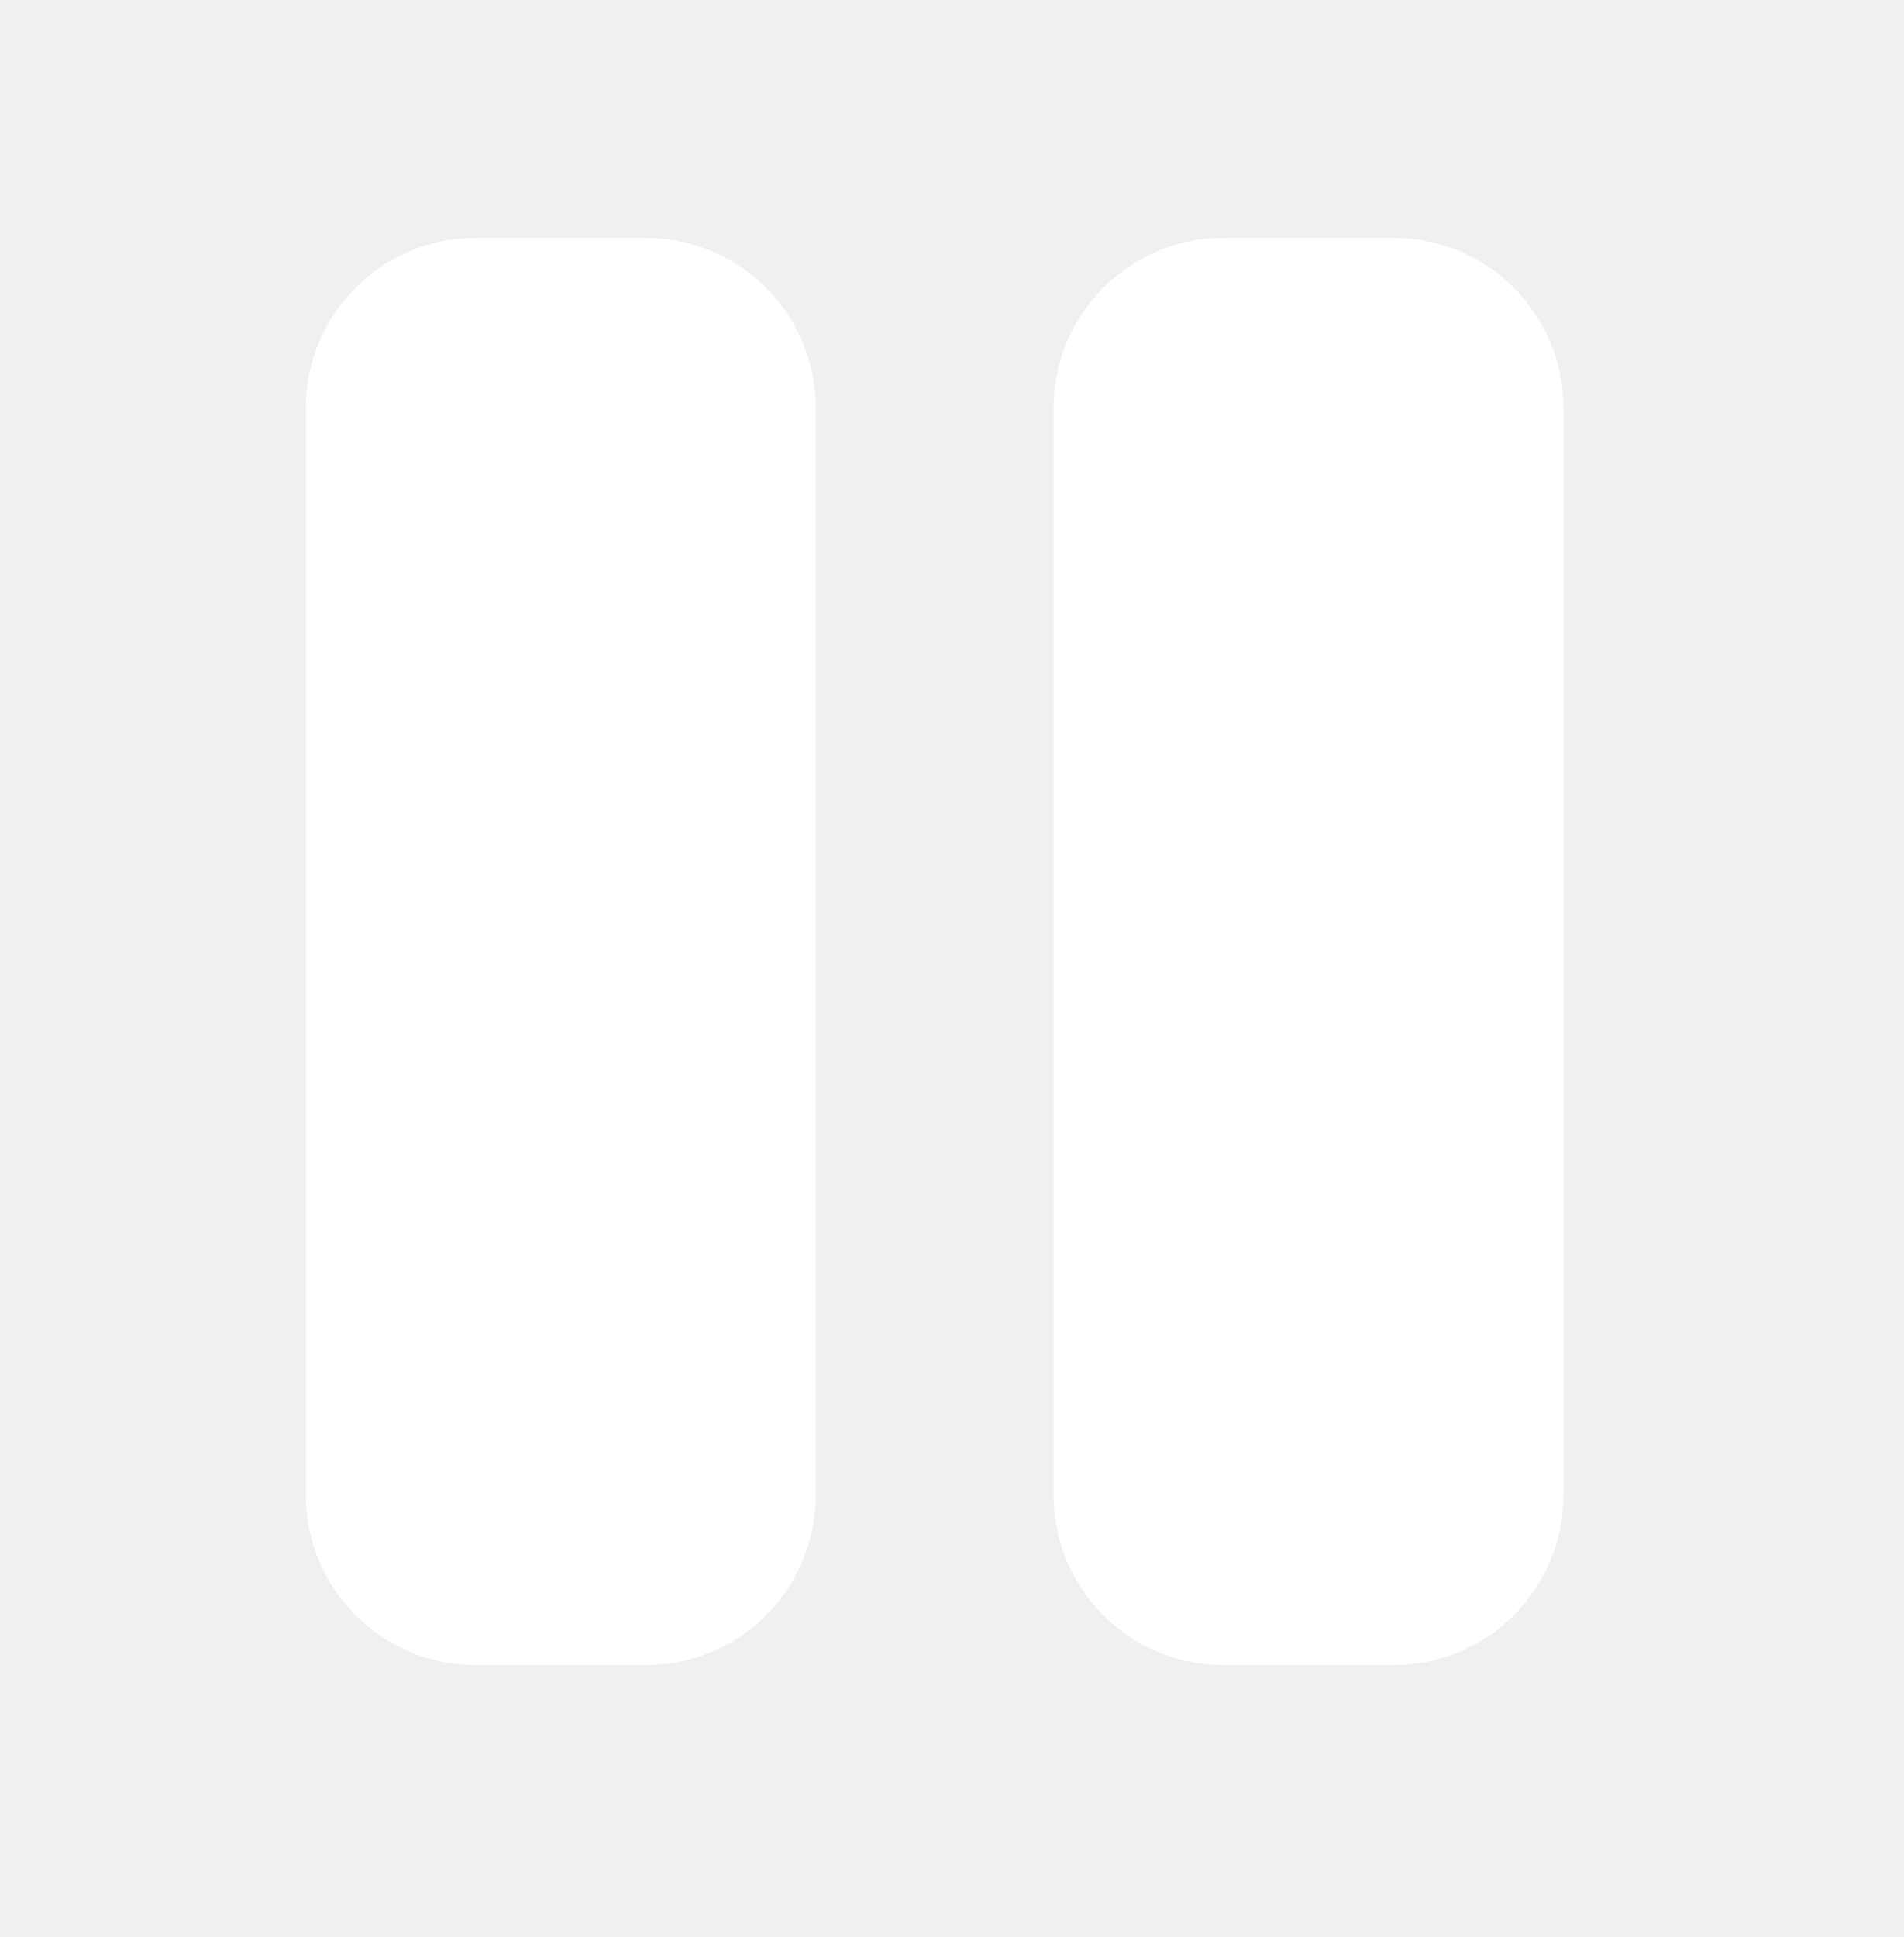
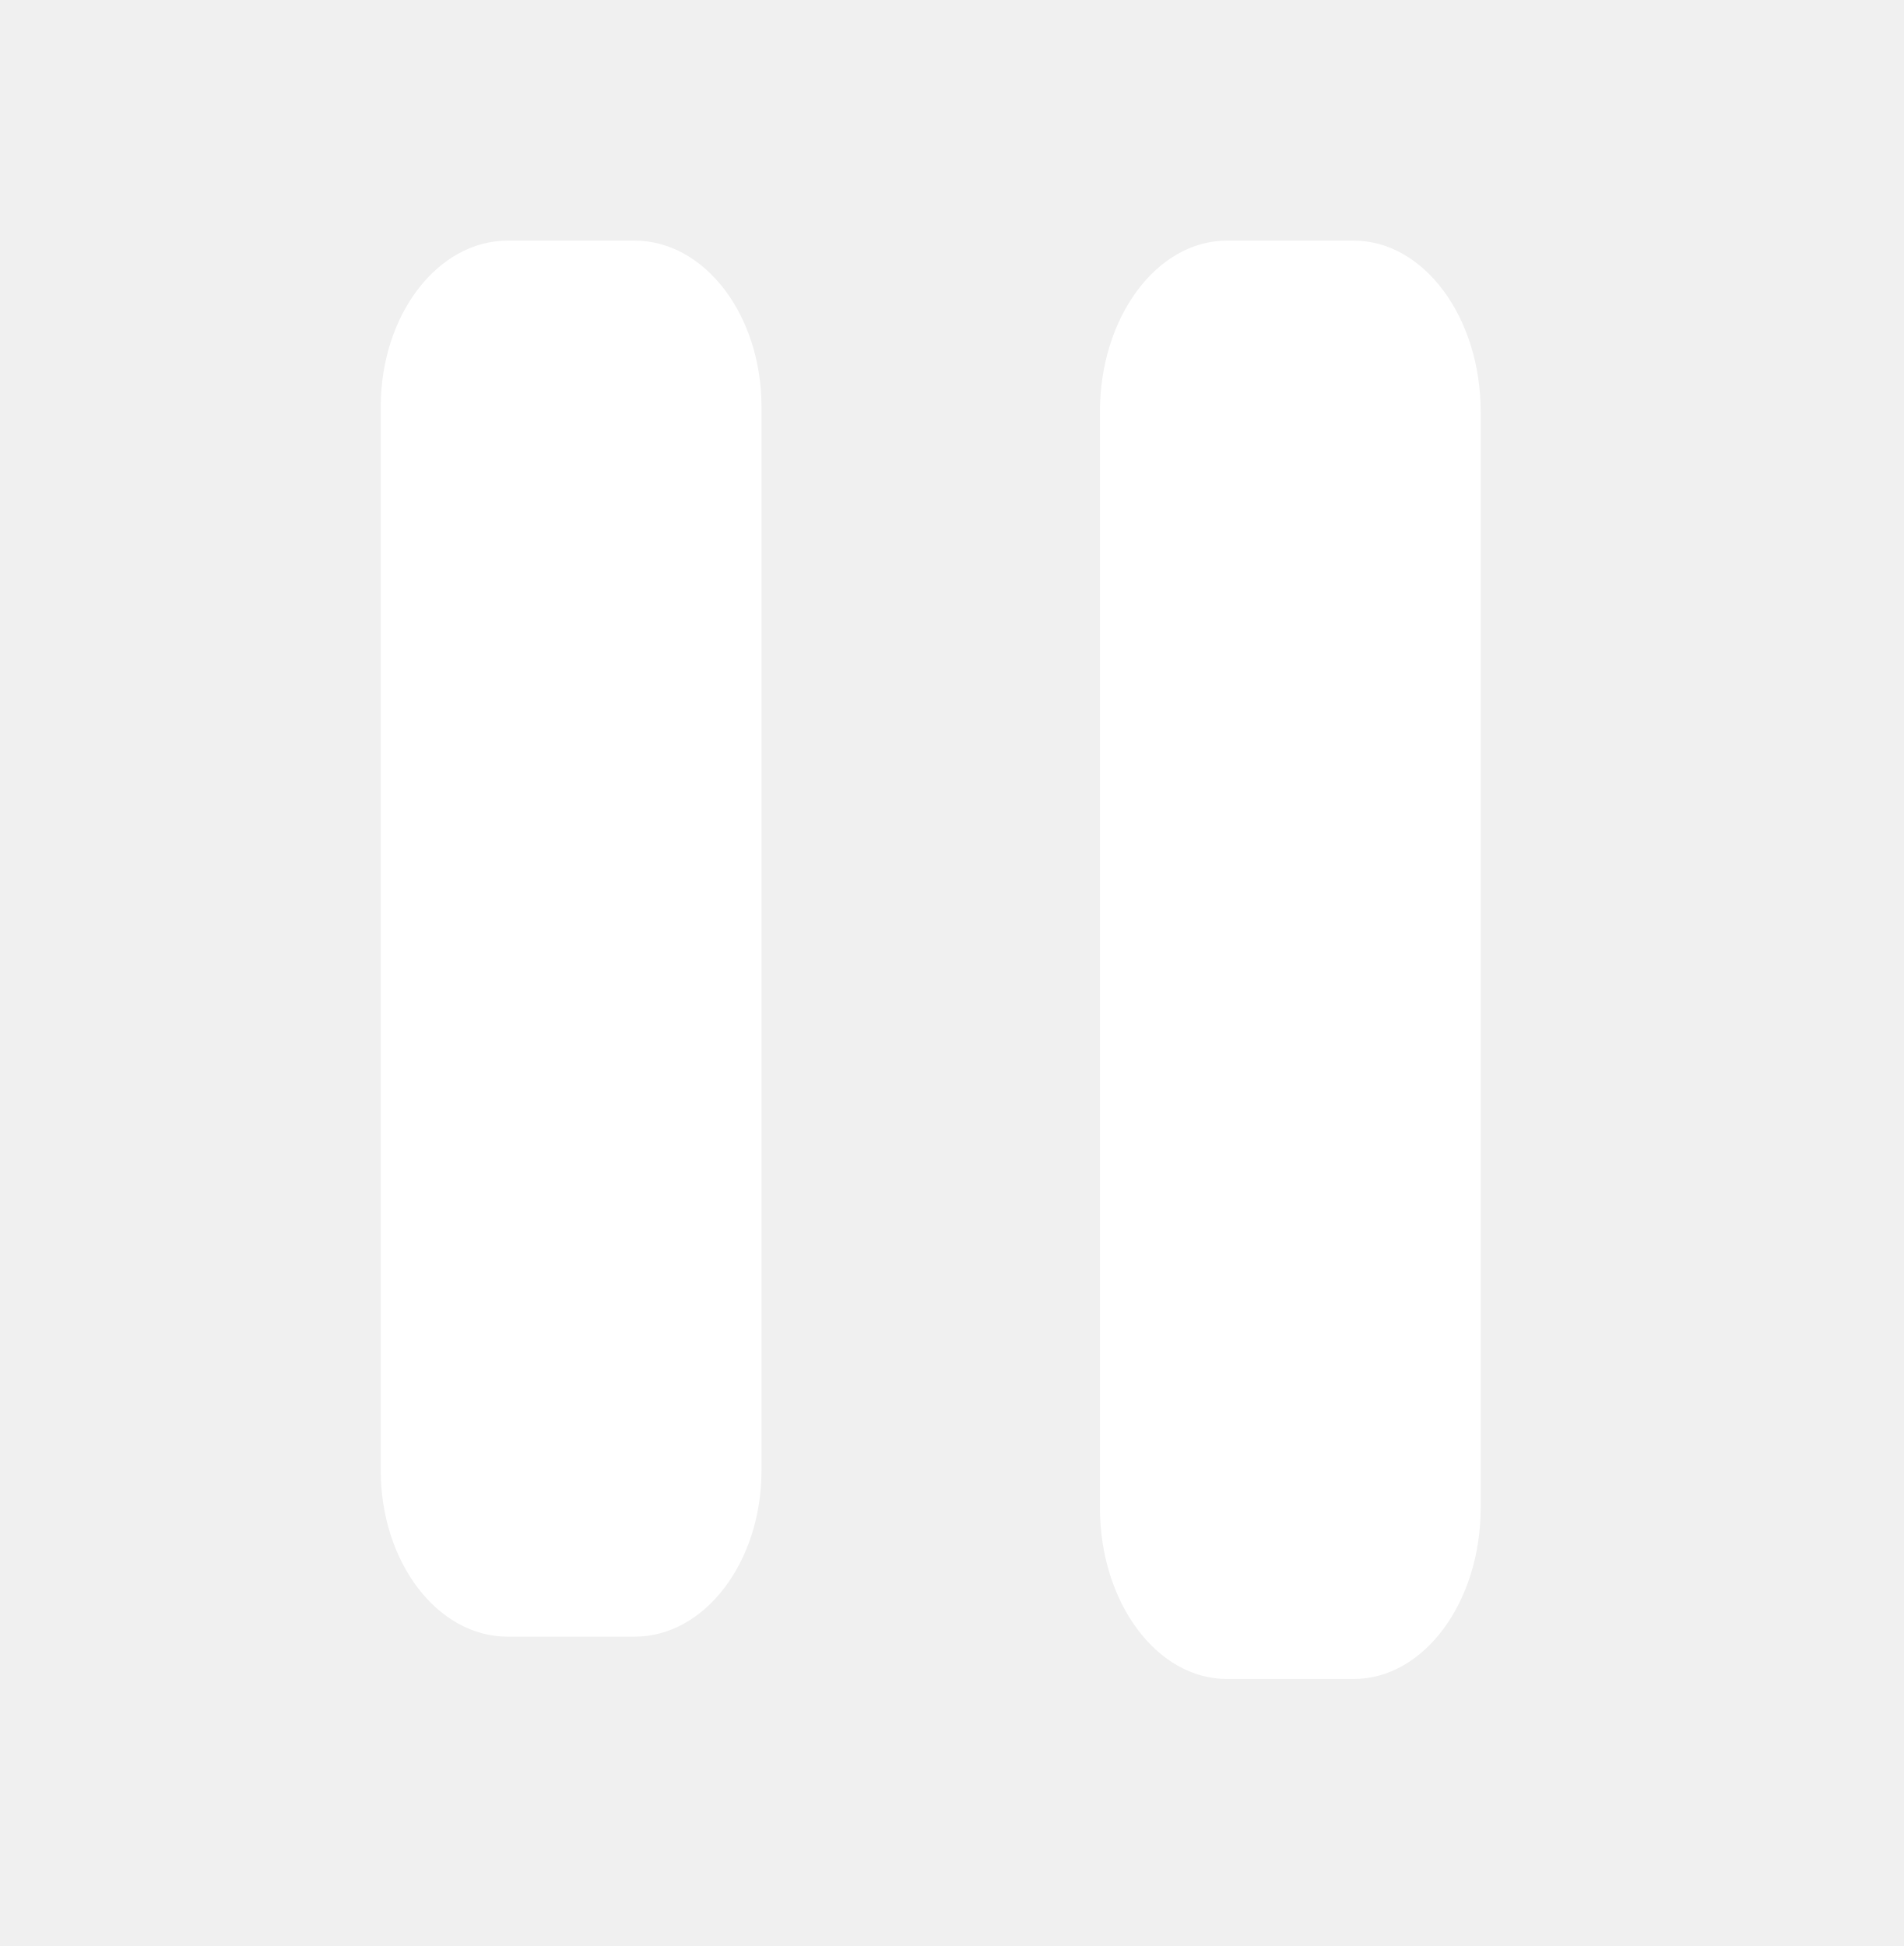
- <svg xmlns="http://www.w3.org/2000/svg" width="56" height="57" viewBox="0 0 56 57" fill="none">
-   <rect x="31" y="7" width="15" height="42" rx="5" fill="white" />
-   <rect x="9" y="7" width="15" height="42" rx="5" fill="white" />
+ <svg xmlns="http://www.w3.org/2000/svg" width="45" height="46" viewBox="0 0 45 46" fill="none">
+   <path d="M32 5.688H29C27.343 5.688 26 7.5 26 9.735V35.64C26 37.875 27.343 39.688 29 39.688H32C33.657 39.688 35 37.875 35 35.64V9.735C35 7.5 33.657 5.688 32 5.688Z" fill="white" />
+   <path d="M15 5.688H12C10.343 5.688 9 7.446 9 9.616V34.759C9 36.929 10.343 38.688 12 38.688H15C16.657 38.688 18 36.929 18 34.759V9.616C18 7.446 16.657 5.688 15 5.688Z" fill="white" />
</svg>
